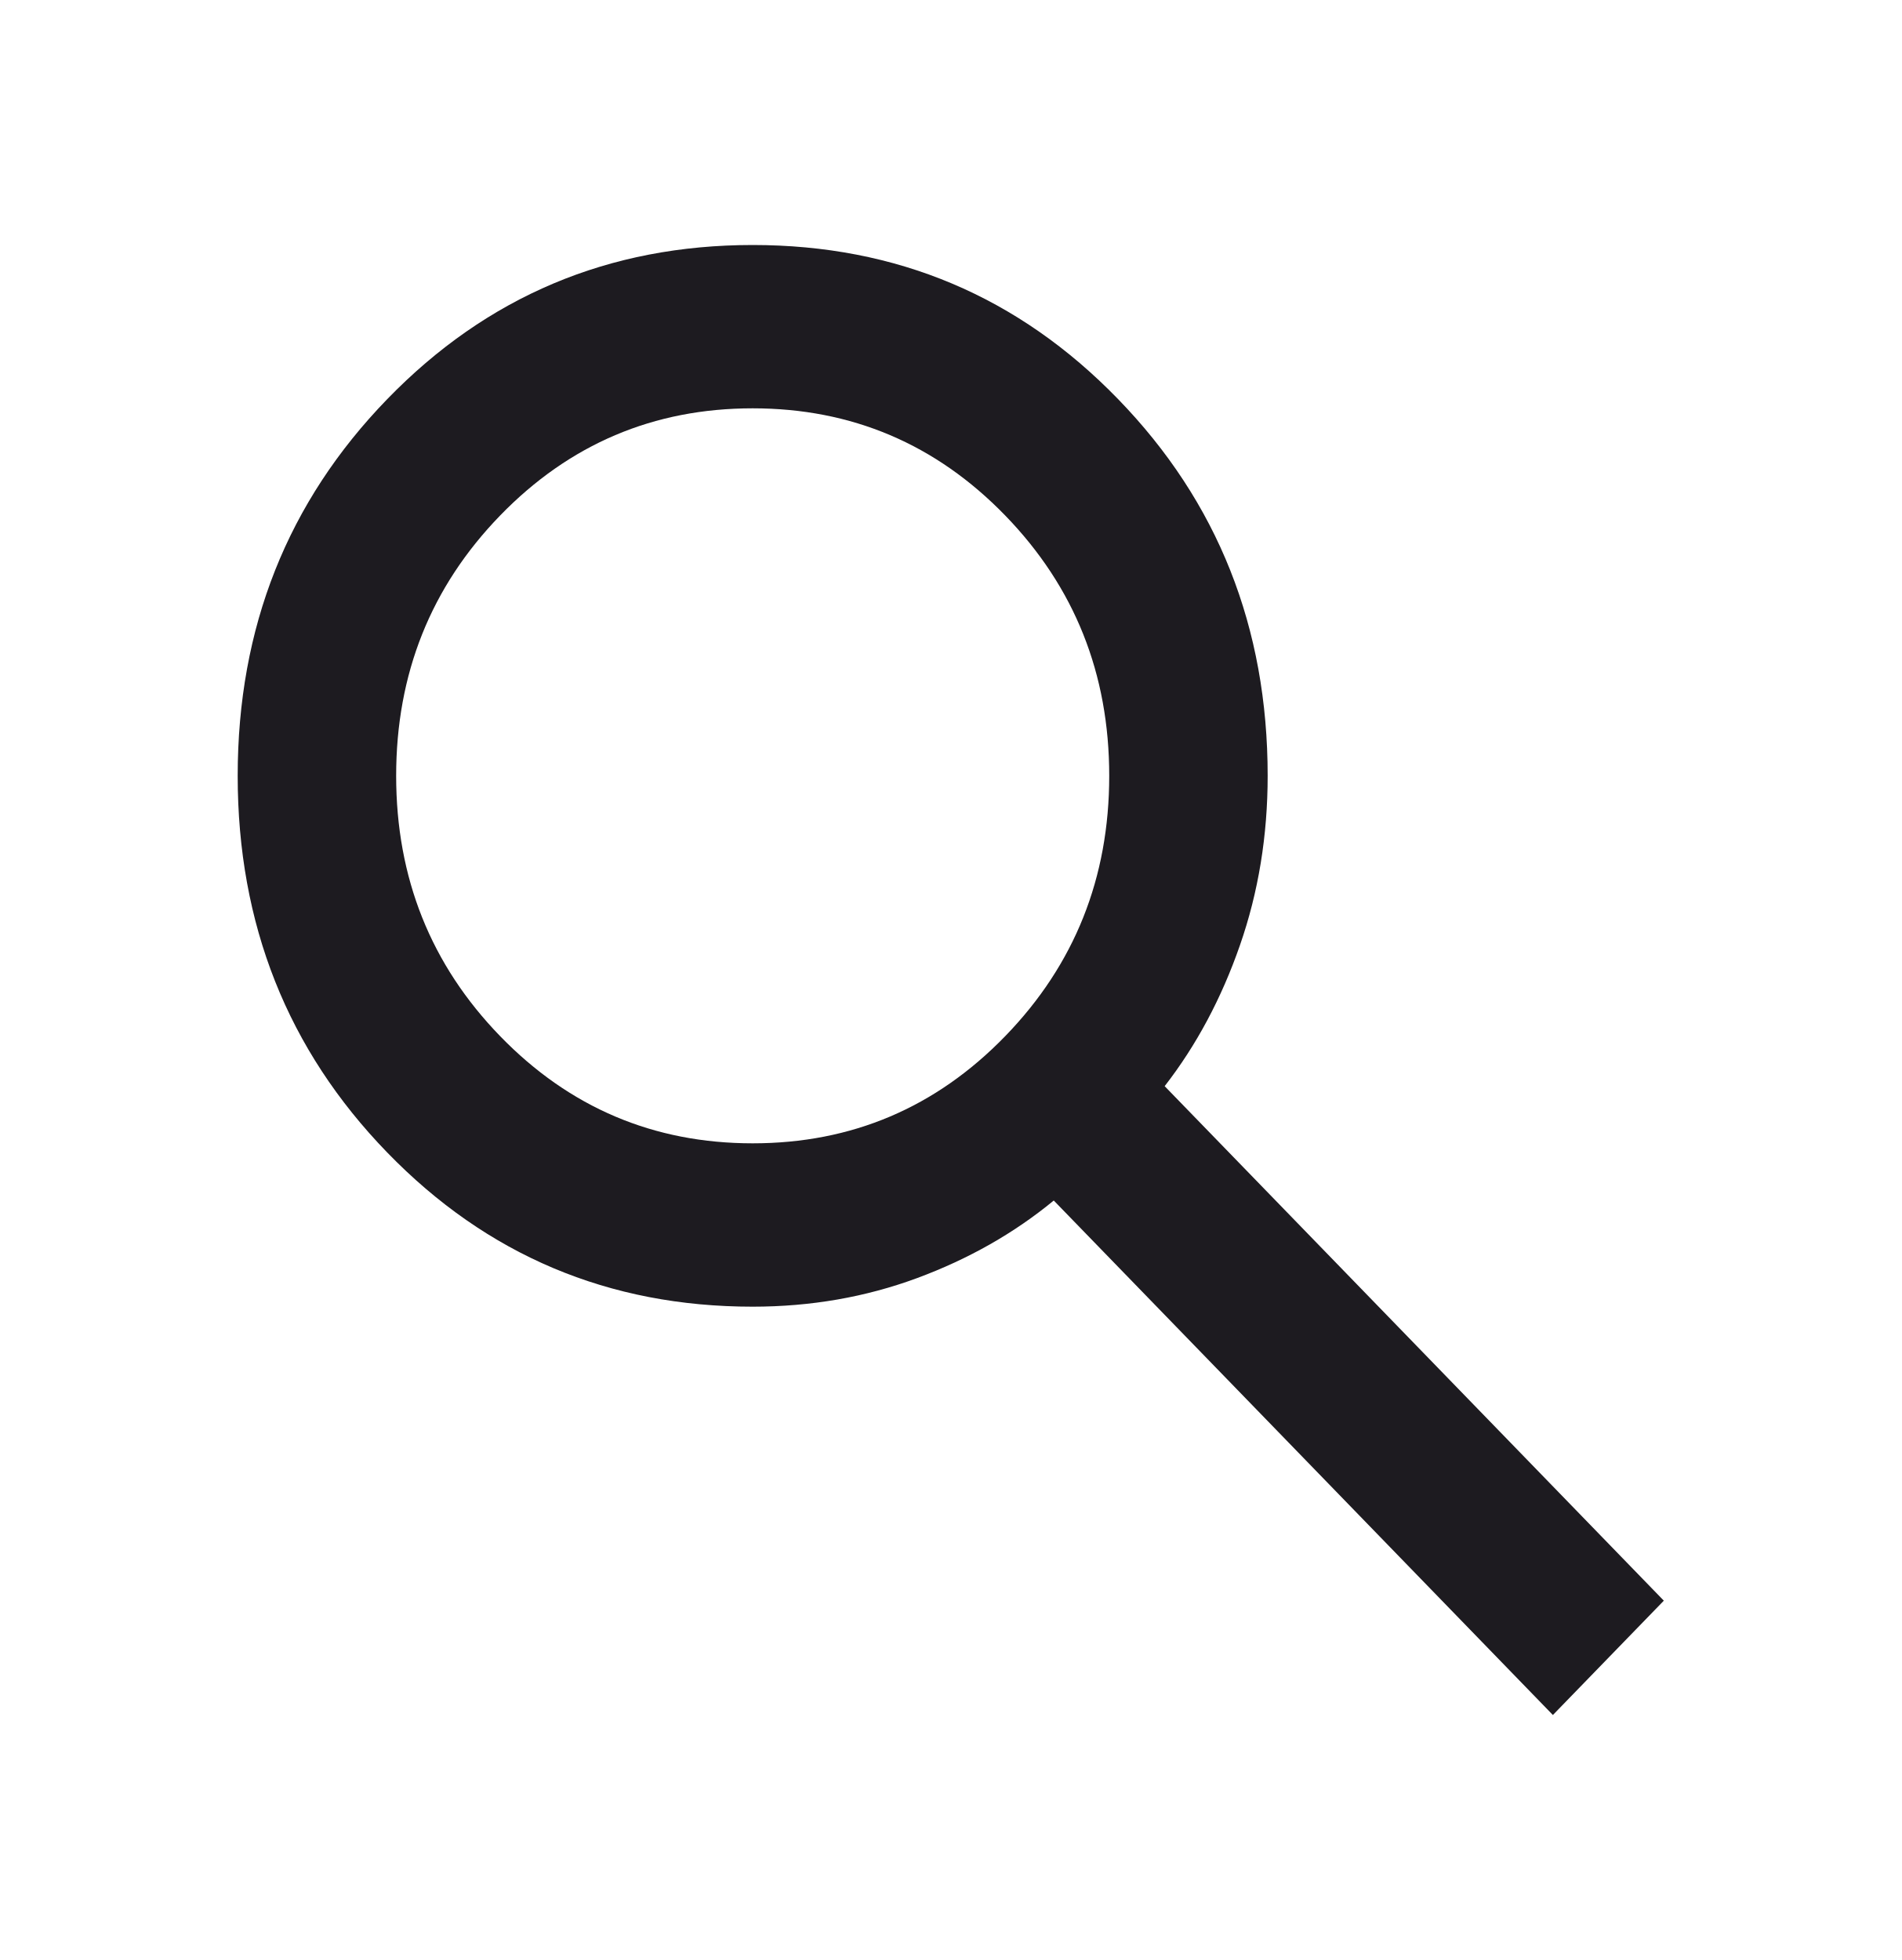
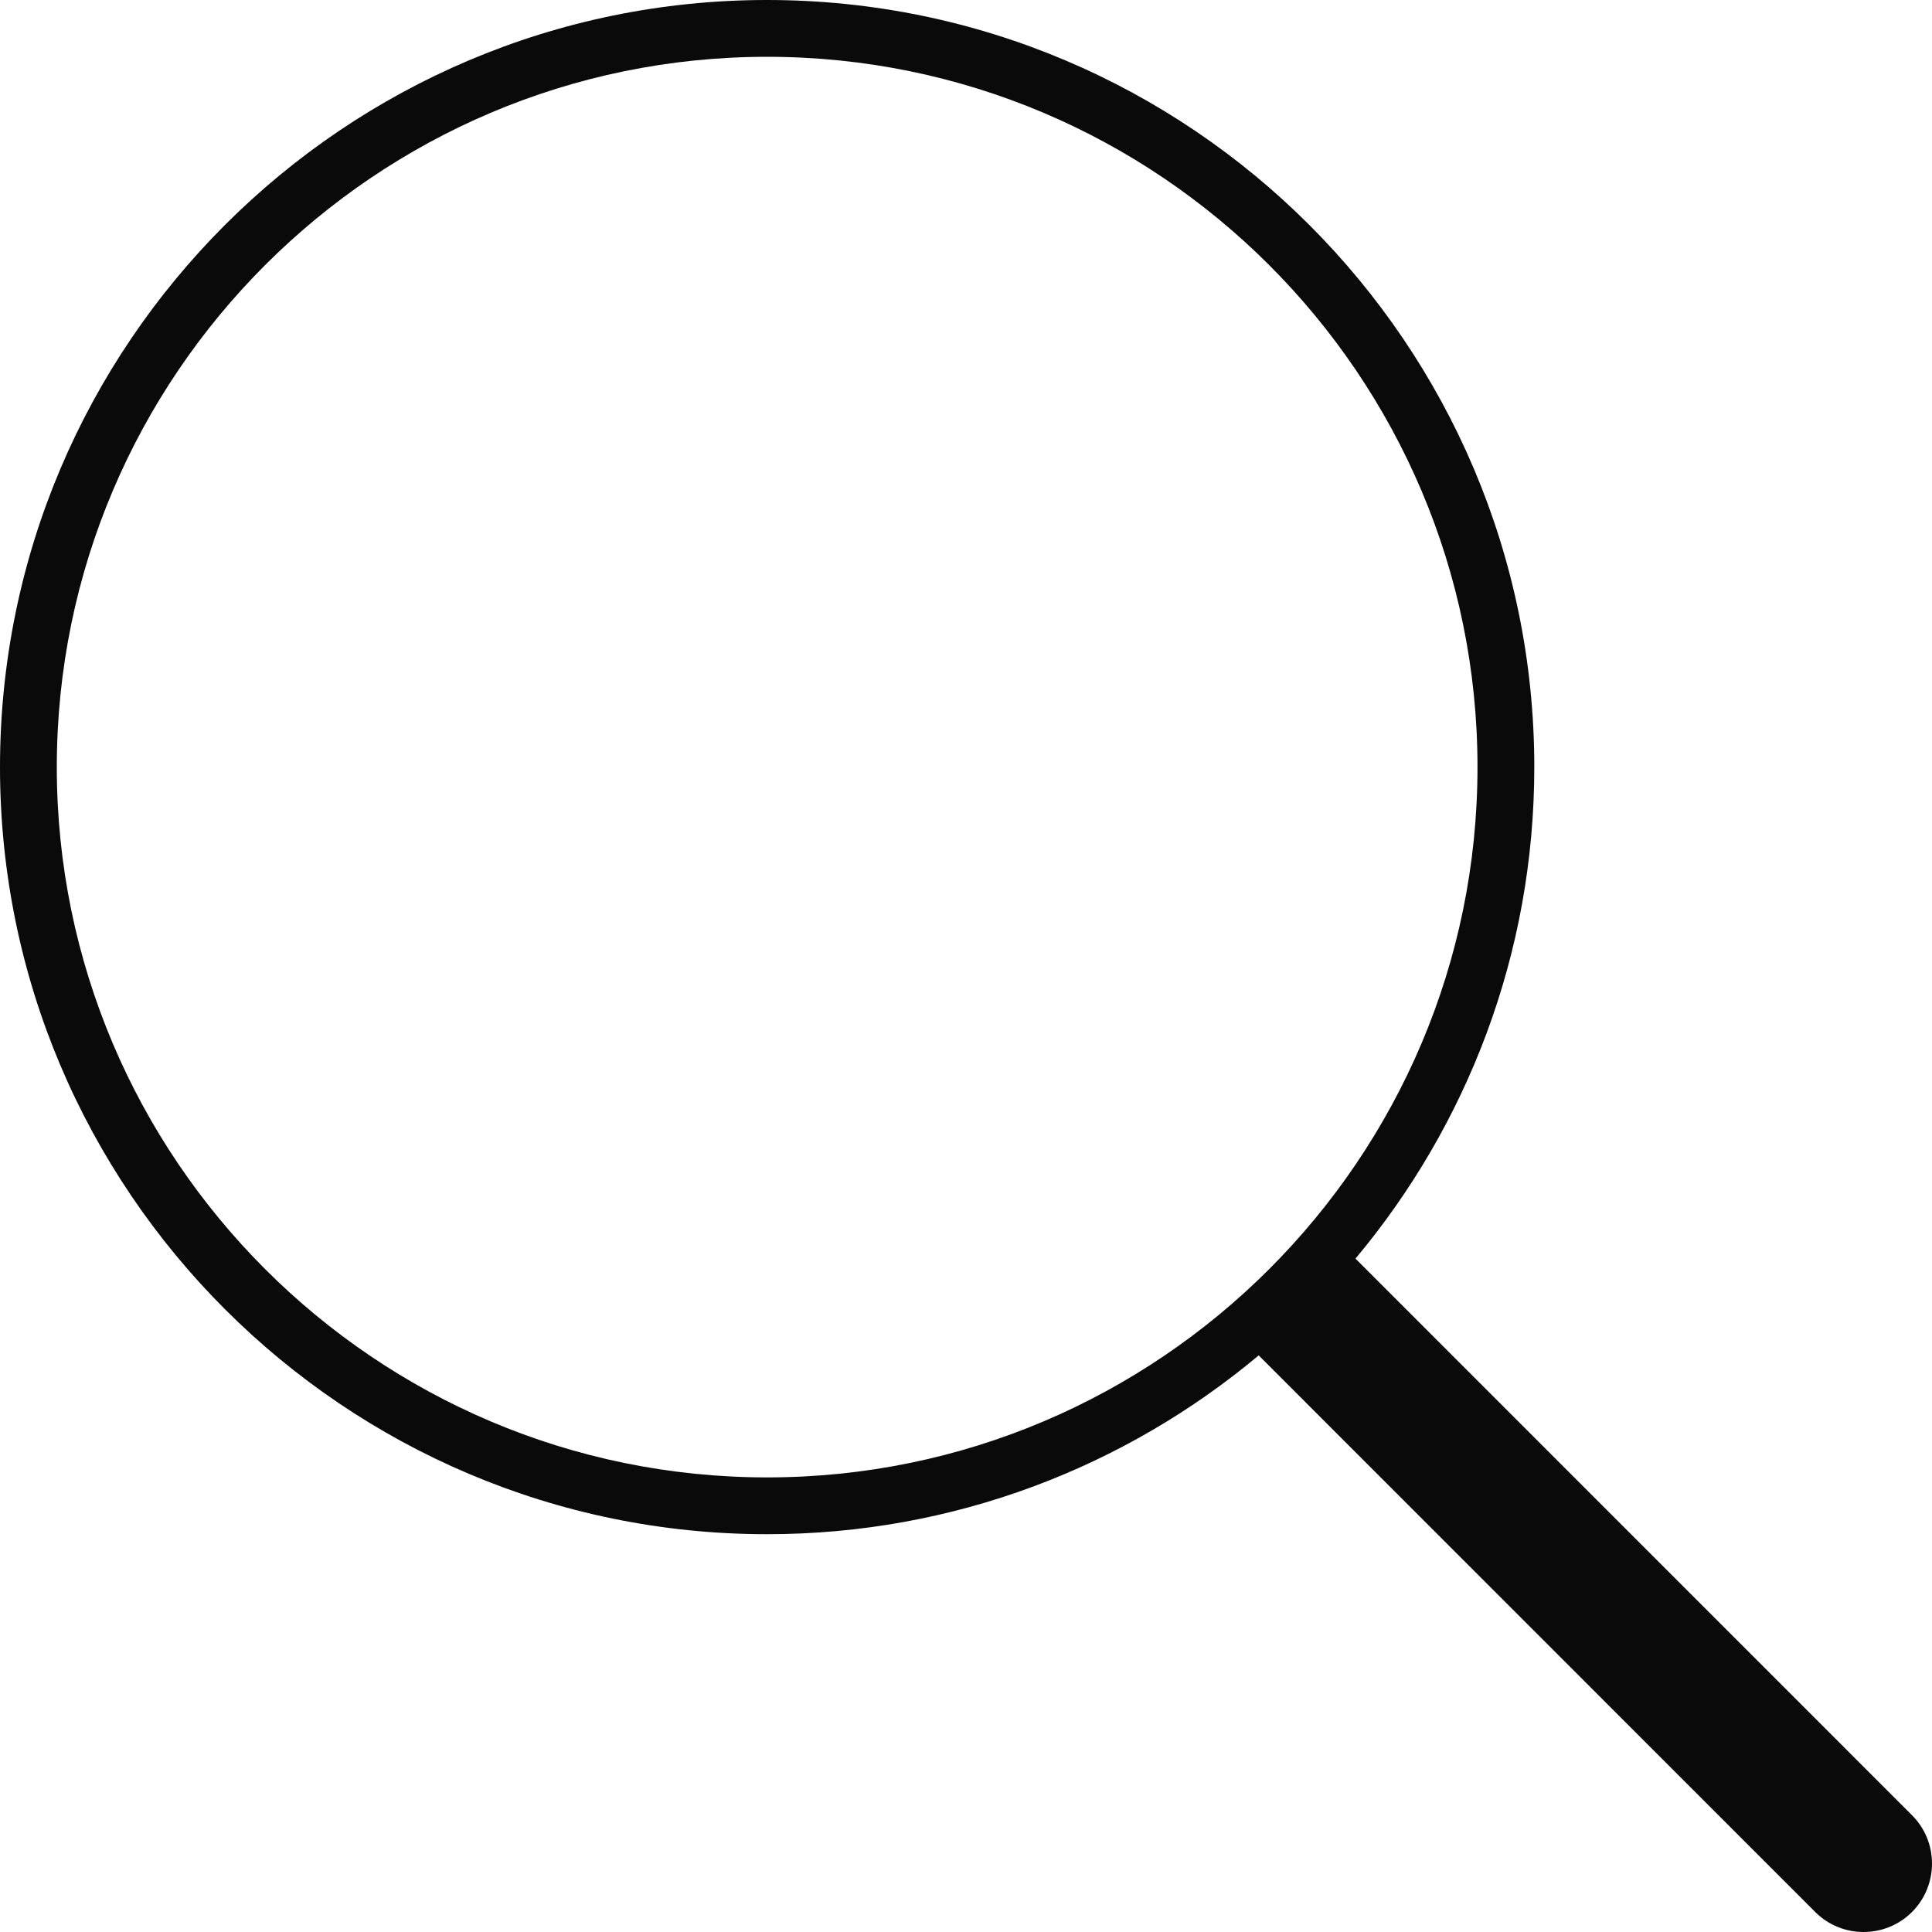
- <svg xmlns="http://www.w3.org/2000/svg" width="65" height="67" viewBox="0 0 65 67" fill="none">
-   <path d="M53.083 58.625L36.021 41.038C34.667 42.154 33.109 43.038 31.349 43.69C29.588 44.341 27.715 44.667 25.729 44.667C20.809 44.667 16.645 42.91 13.237 39.397C9.829 35.885 8.125 31.592 8.125 26.521C8.125 21.449 9.829 17.157 13.237 13.644C16.645 10.131 20.809 8.375 25.729 8.375C30.649 8.375 34.813 10.131 38.221 13.644C41.629 17.157 43.333 21.449 43.333 26.521C43.333 28.568 43.017 30.499 42.385 32.313C41.754 34.128 40.896 35.733 39.812 37.129L56.875 54.717L53.083 58.625ZM25.729 39.083C29.115 39.083 31.992 37.862 34.362 35.419C36.732 32.977 37.917 30.01 37.917 26.521C37.917 23.031 36.732 20.065 34.362 17.622C31.992 15.18 29.115 13.958 25.729 13.958C22.344 13.958 19.466 15.18 17.096 17.622C14.727 20.065 13.542 23.031 13.542 26.521C13.542 30.01 14.727 32.977 17.096 35.419C19.466 37.862 22.344 39.083 25.729 39.083Z" fill="#1D1B20" />
+ <svg xmlns="http://www.w3.org/2000/svg" width="20" height="20" viewBox="0 0 20 20" fill="none">
+   <path d="M7.941 0C3.563 0 0 3.563 0 7.941C0 12.319 3.563 15.882 7.941 15.882C9.876 15.882 11.651 15.185 13.03 14.031C13.198 14.199 18.655 19.656 18.791 19.793C19.067 20.069 19.516 20.069 19.793 19.793C20.069 19.516 20.069 19.067 19.793 18.791C19.657 18.654 14.2 13.197 14.032 13.029C15.186 11.65 15.883 9.876 15.883 7.941C15.883 3.563 12.32 0 7.941 0ZM7.941 0.588C11.996 0.588 15.295 3.887 15.295 7.941C15.295 11.995 11.996 15.294 7.941 15.294C3.887 15.294 0.588 11.995 0.588 7.941C0.588 3.887 3.887 0.588 7.941 0.588Z" fill="#0A0A0A" />
</svg>
